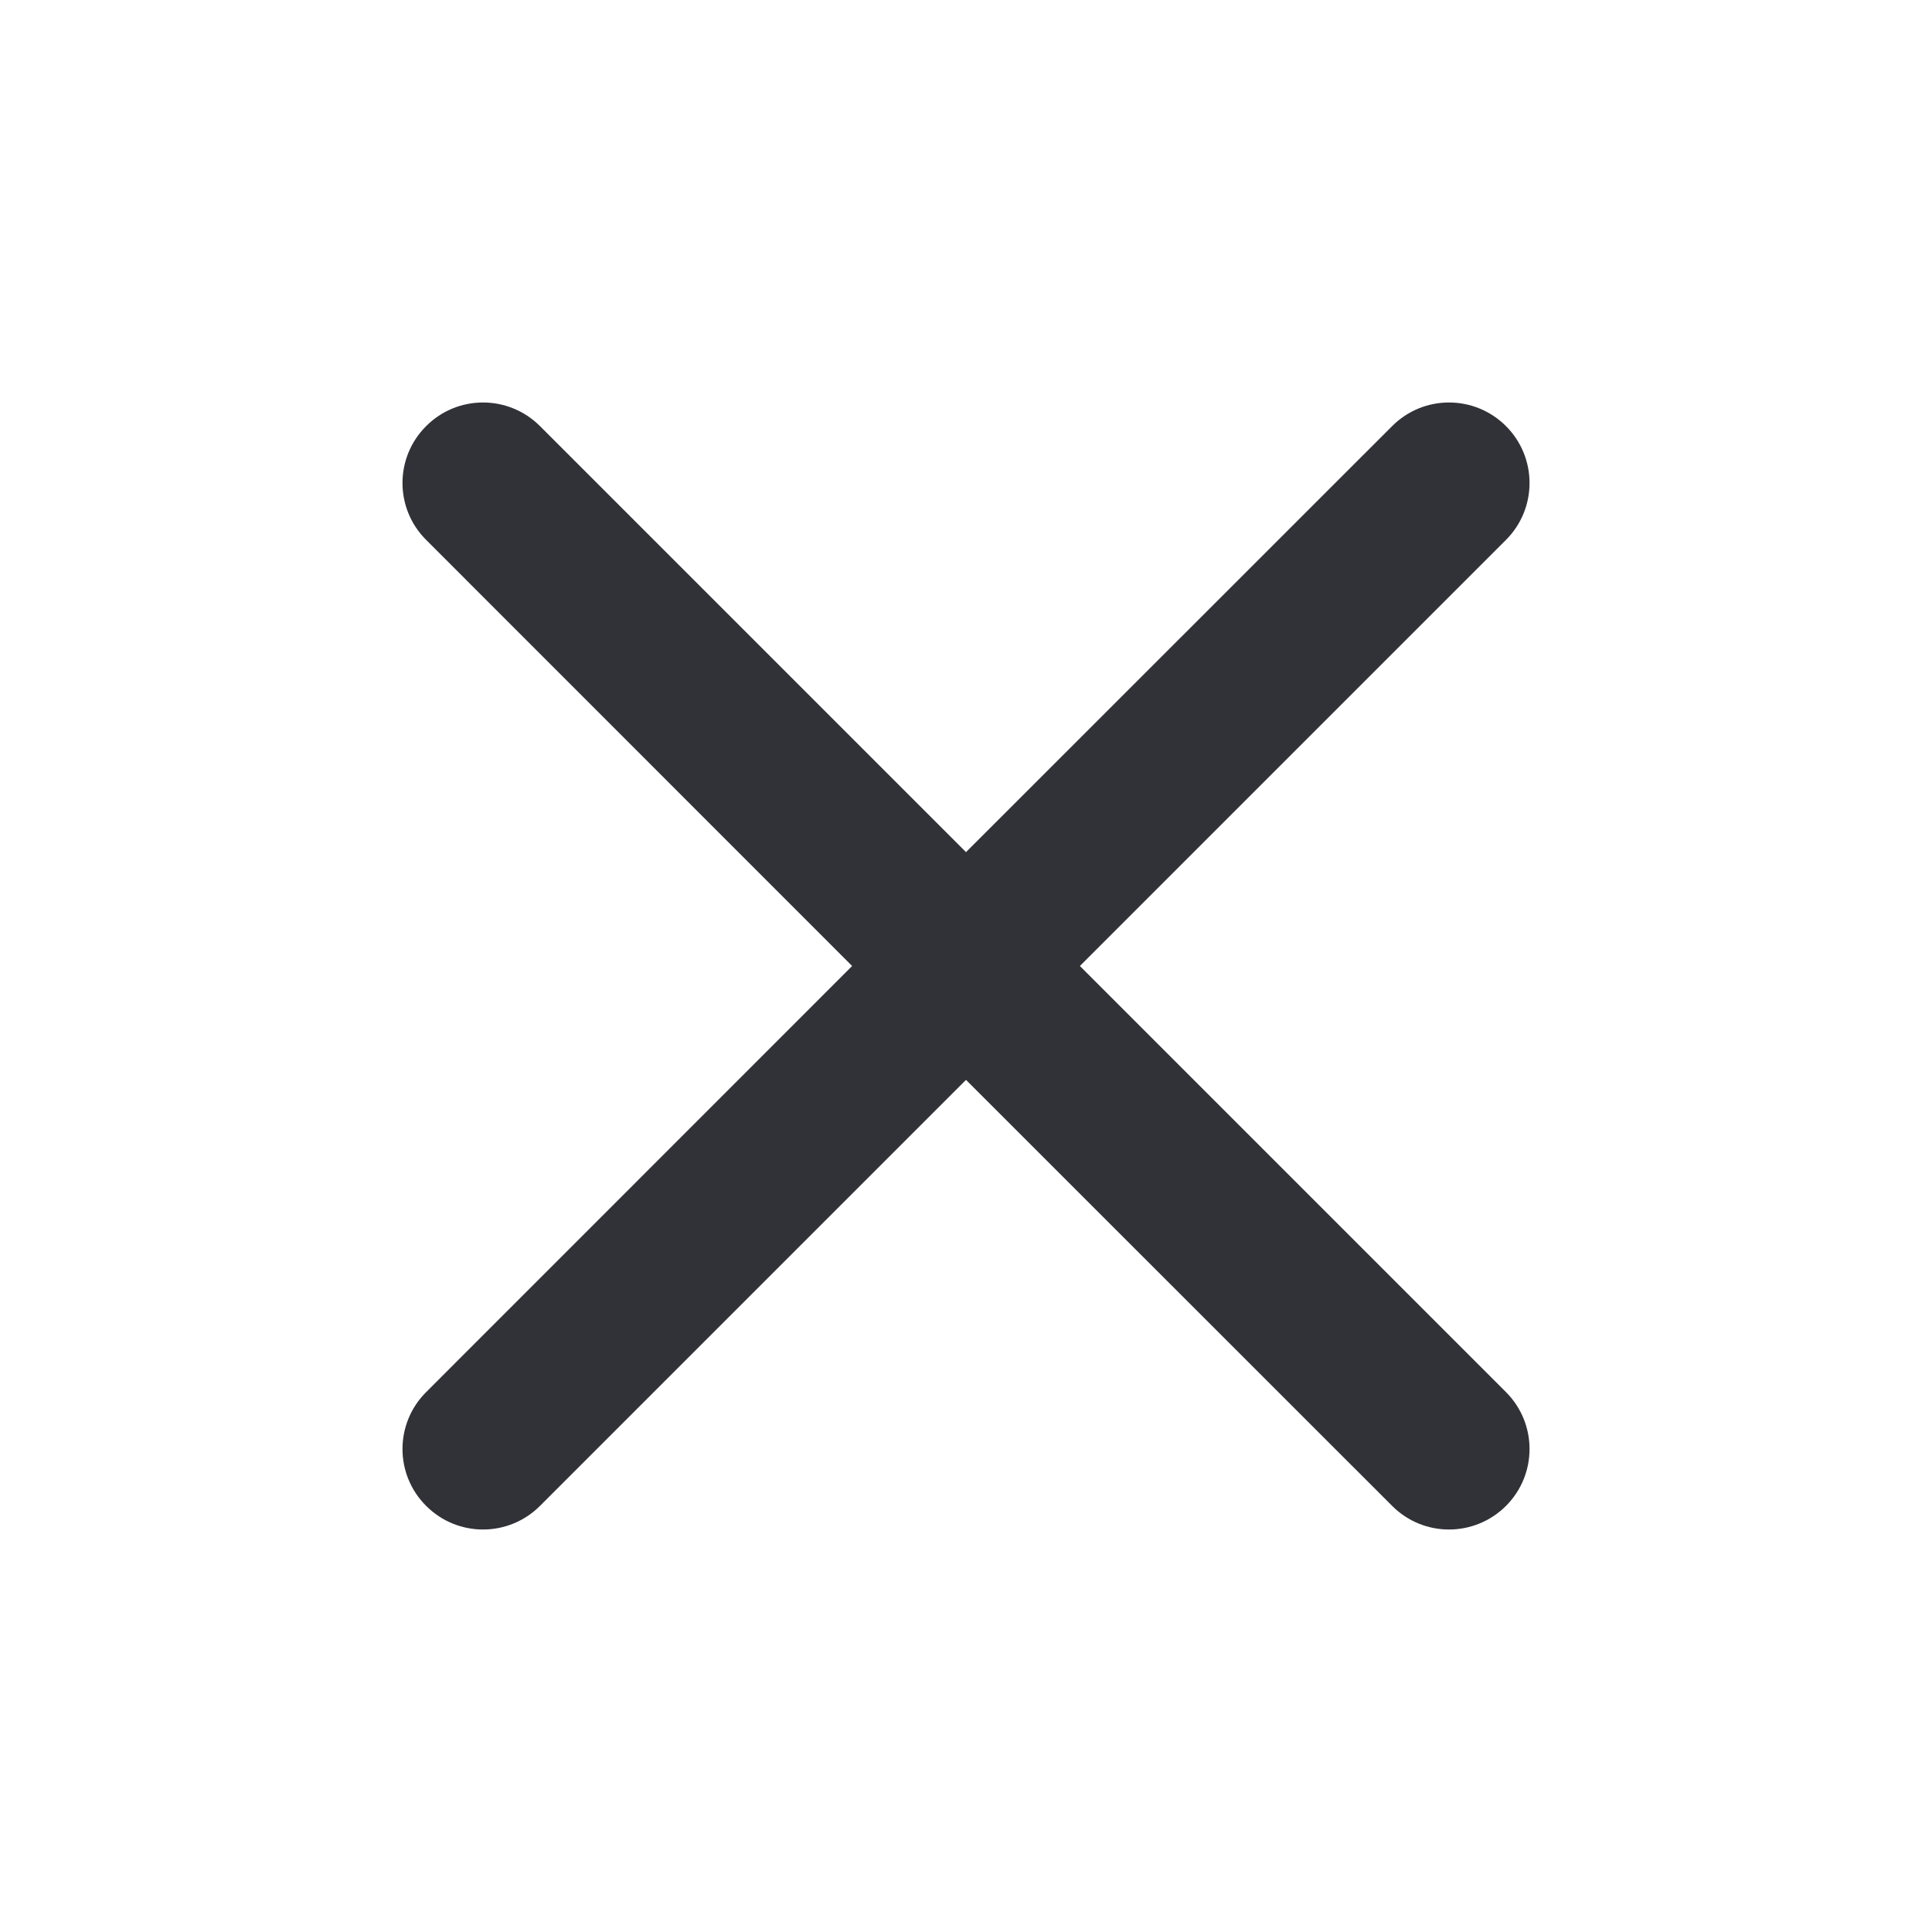
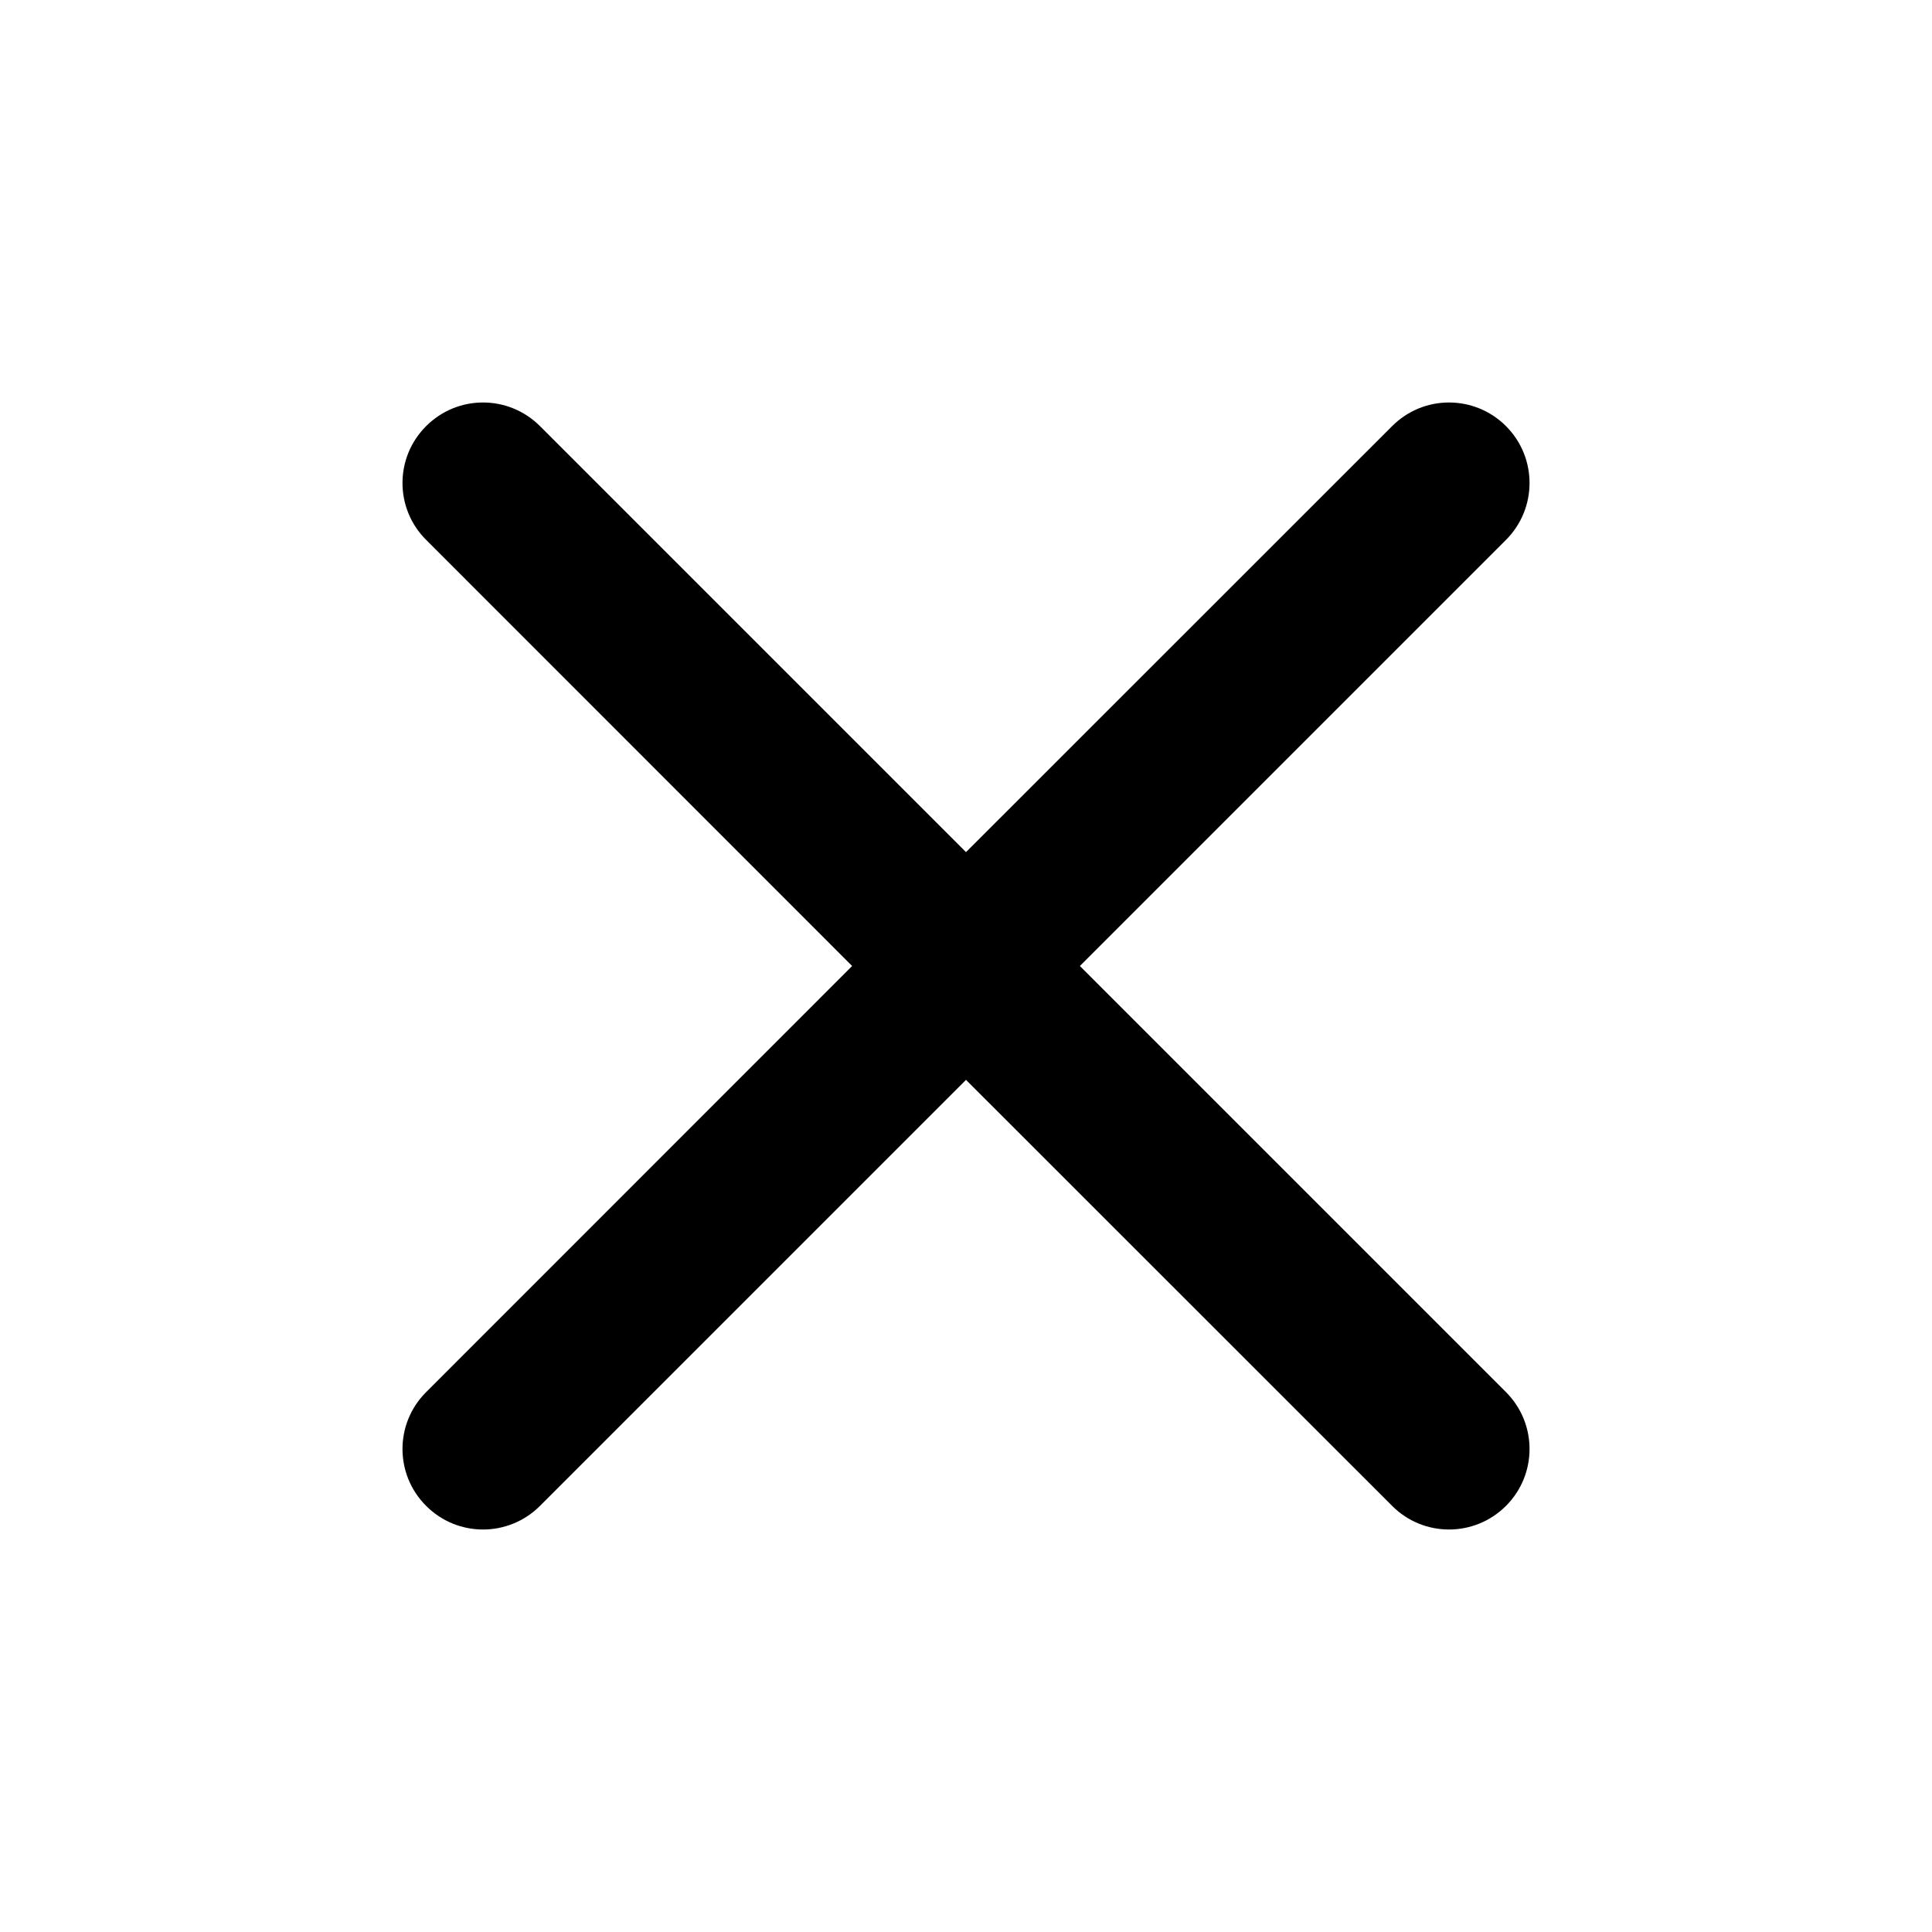
<svg xmlns="http://www.w3.org/2000/svg" width="16" height="16" viewBox="0 0 16 16" fill="none">
-   <path fill-rule="evenodd" clip-rule="evenodd" d="M12.472 4.471C12.732 4.211 12.732 3.789 12.472 3.529C12.211 3.268 11.789 3.268 11.529 3.529L8 7.057L4.472 3.529C4.211 3.268 3.789 3.268 3.529 3.529C3.268 3.789 3.268 4.211 3.529 4.471L7.057 8L3.529 11.529C3.268 11.789 3.268 12.211 3.529 12.471C3.789 12.732 4.211 12.732 4.472 12.471L8 8.943L11.529 12.471C11.789 12.732 12.211 12.732 12.472 12.471C12.732 12.211 12.732 11.789 12.472 11.529L8.943 8L12.472 4.471Z" fill="#313237" />
+   <path fill-rule="evenodd" clip-rule="evenodd" d="M12.472 4.471C12.732 4.211 12.732 3.789 12.472 3.529C12.211 3.268 11.789 3.268 11.529 3.529L8 7.057L4.472 3.529C4.211 3.268 3.789 3.268 3.529 3.529C3.268 3.789 3.268 4.211 3.529 4.471L7.057 8L3.529 11.529C3.268 11.789 3.268 12.211 3.529 12.471C3.789 12.732 4.211 12.732 4.472 12.471L8 8.943L11.529 12.471C11.789 12.732 12.211 12.732 12.472 12.471C12.732 12.211 12.732 11.789 12.472 11.529L8.943 8L12.472 4.471Z" fill="currentColor" />
</svg>
